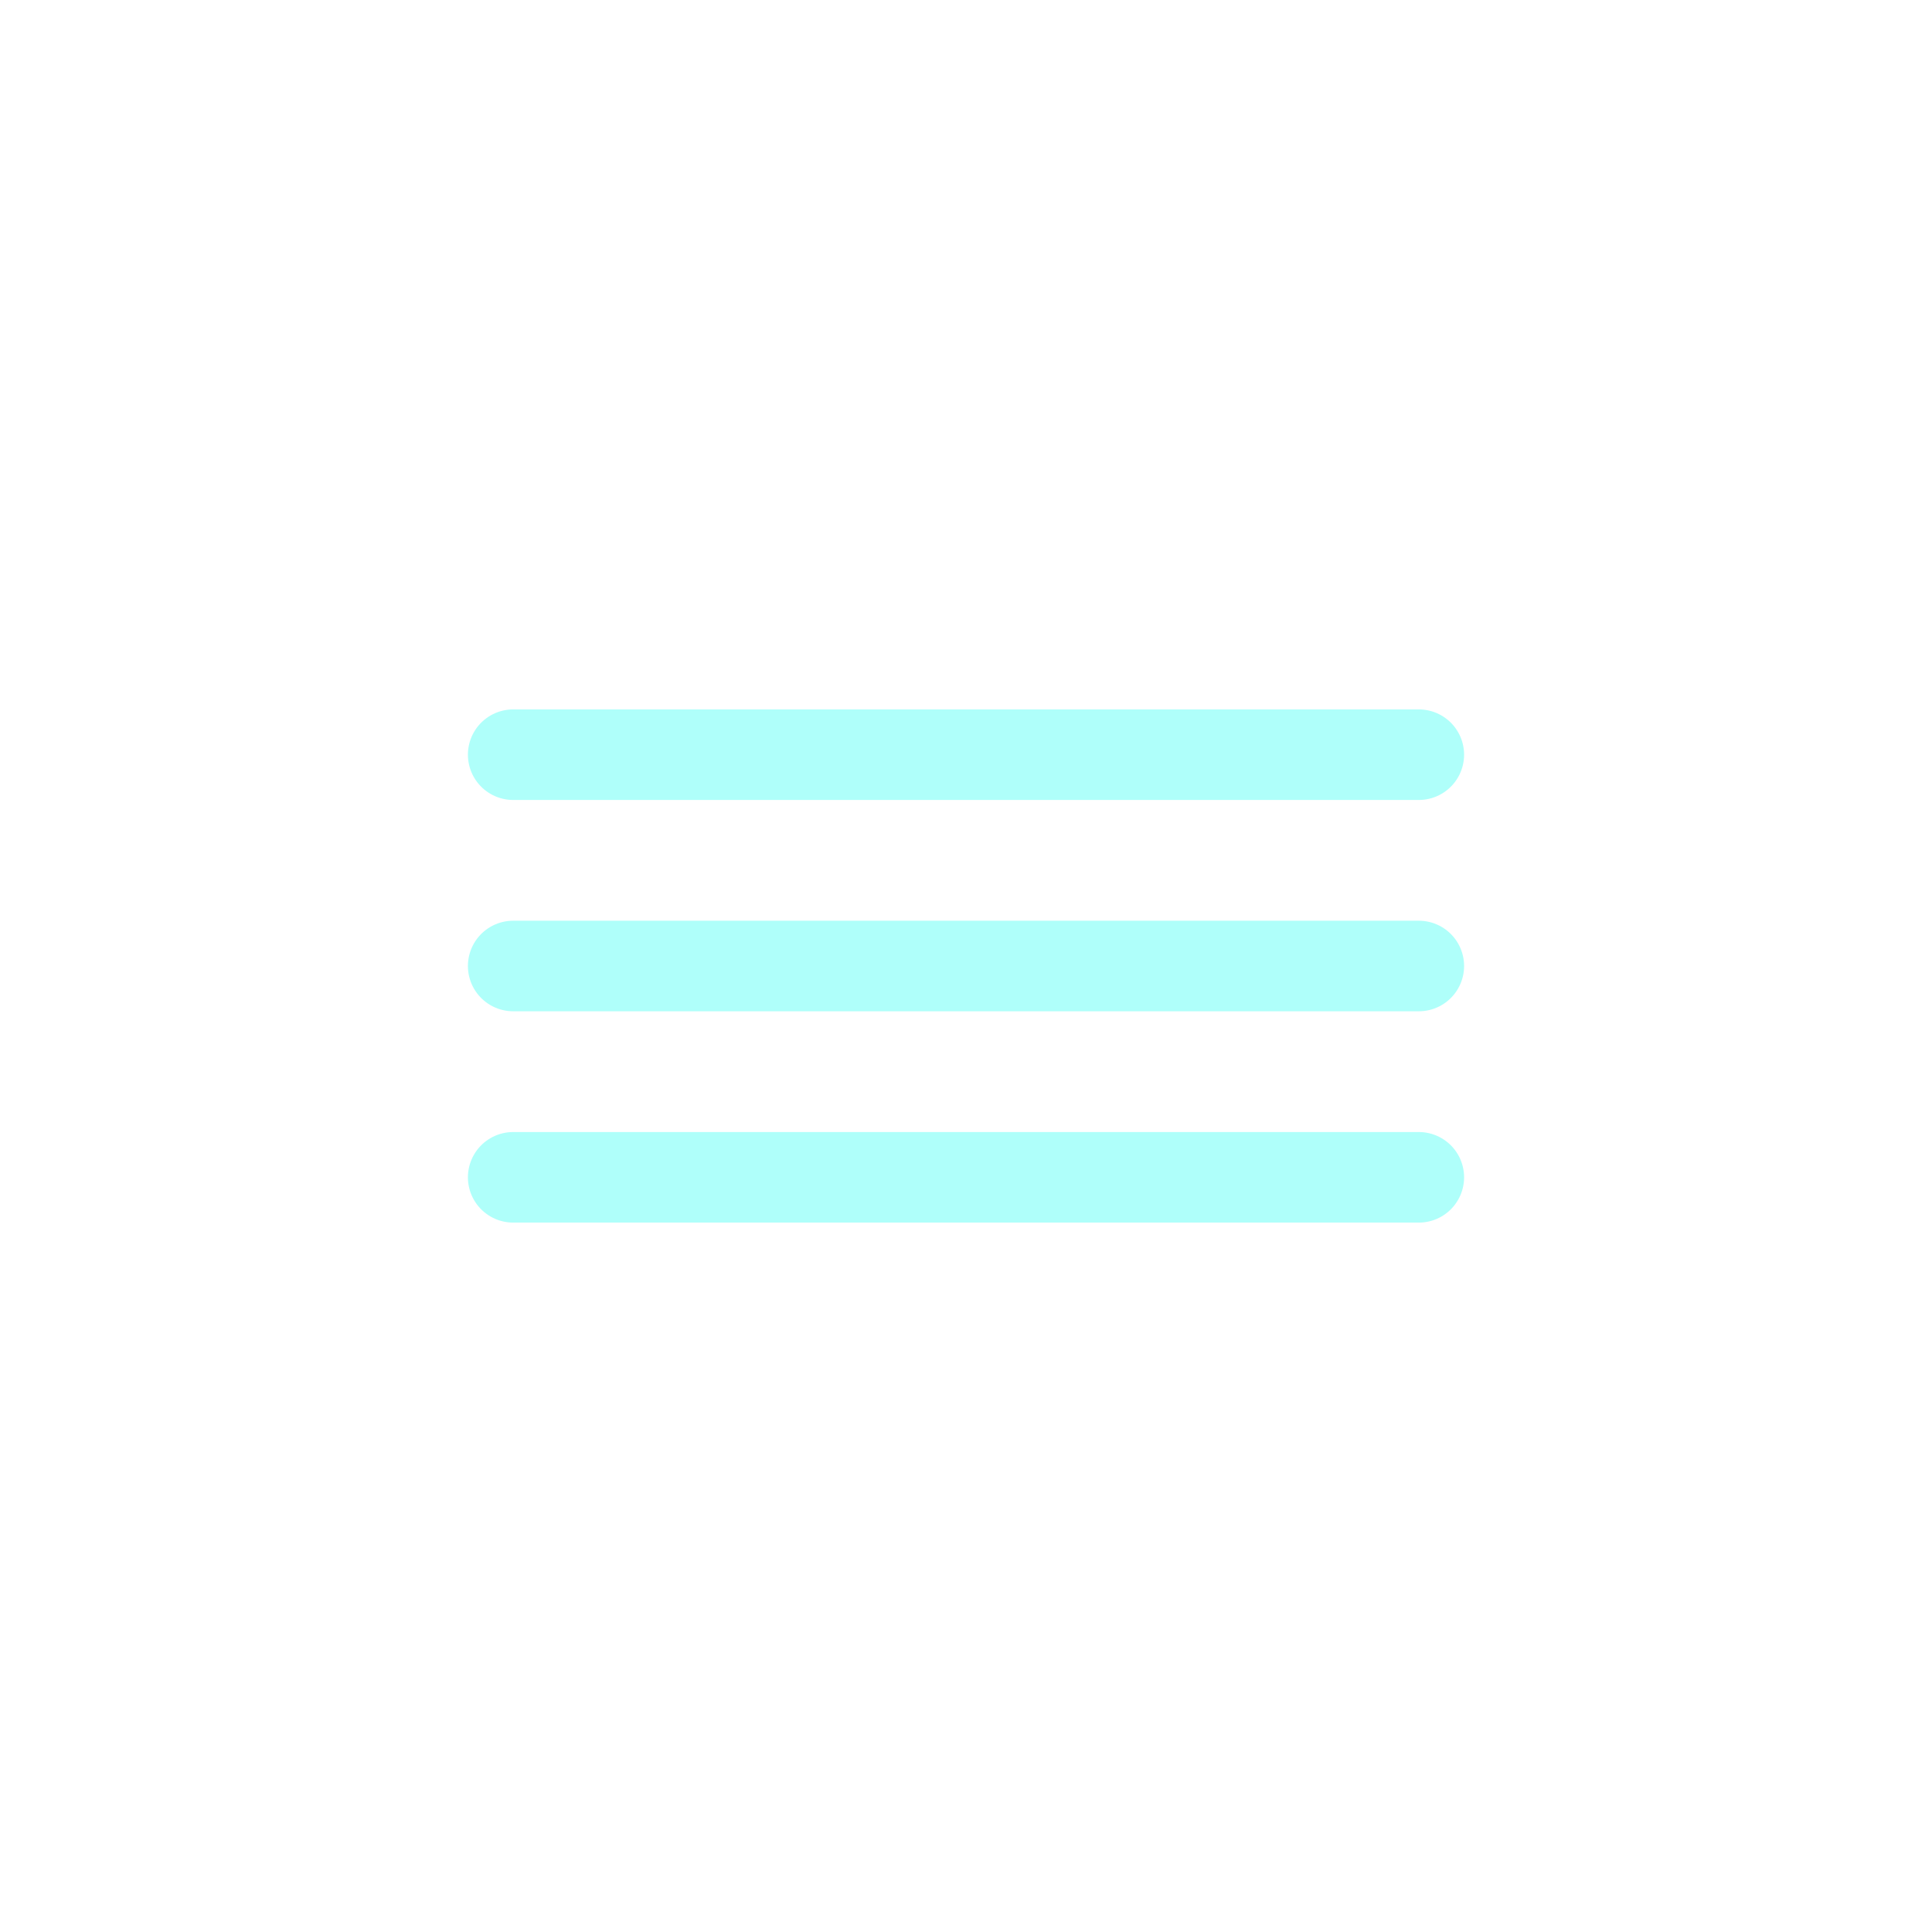
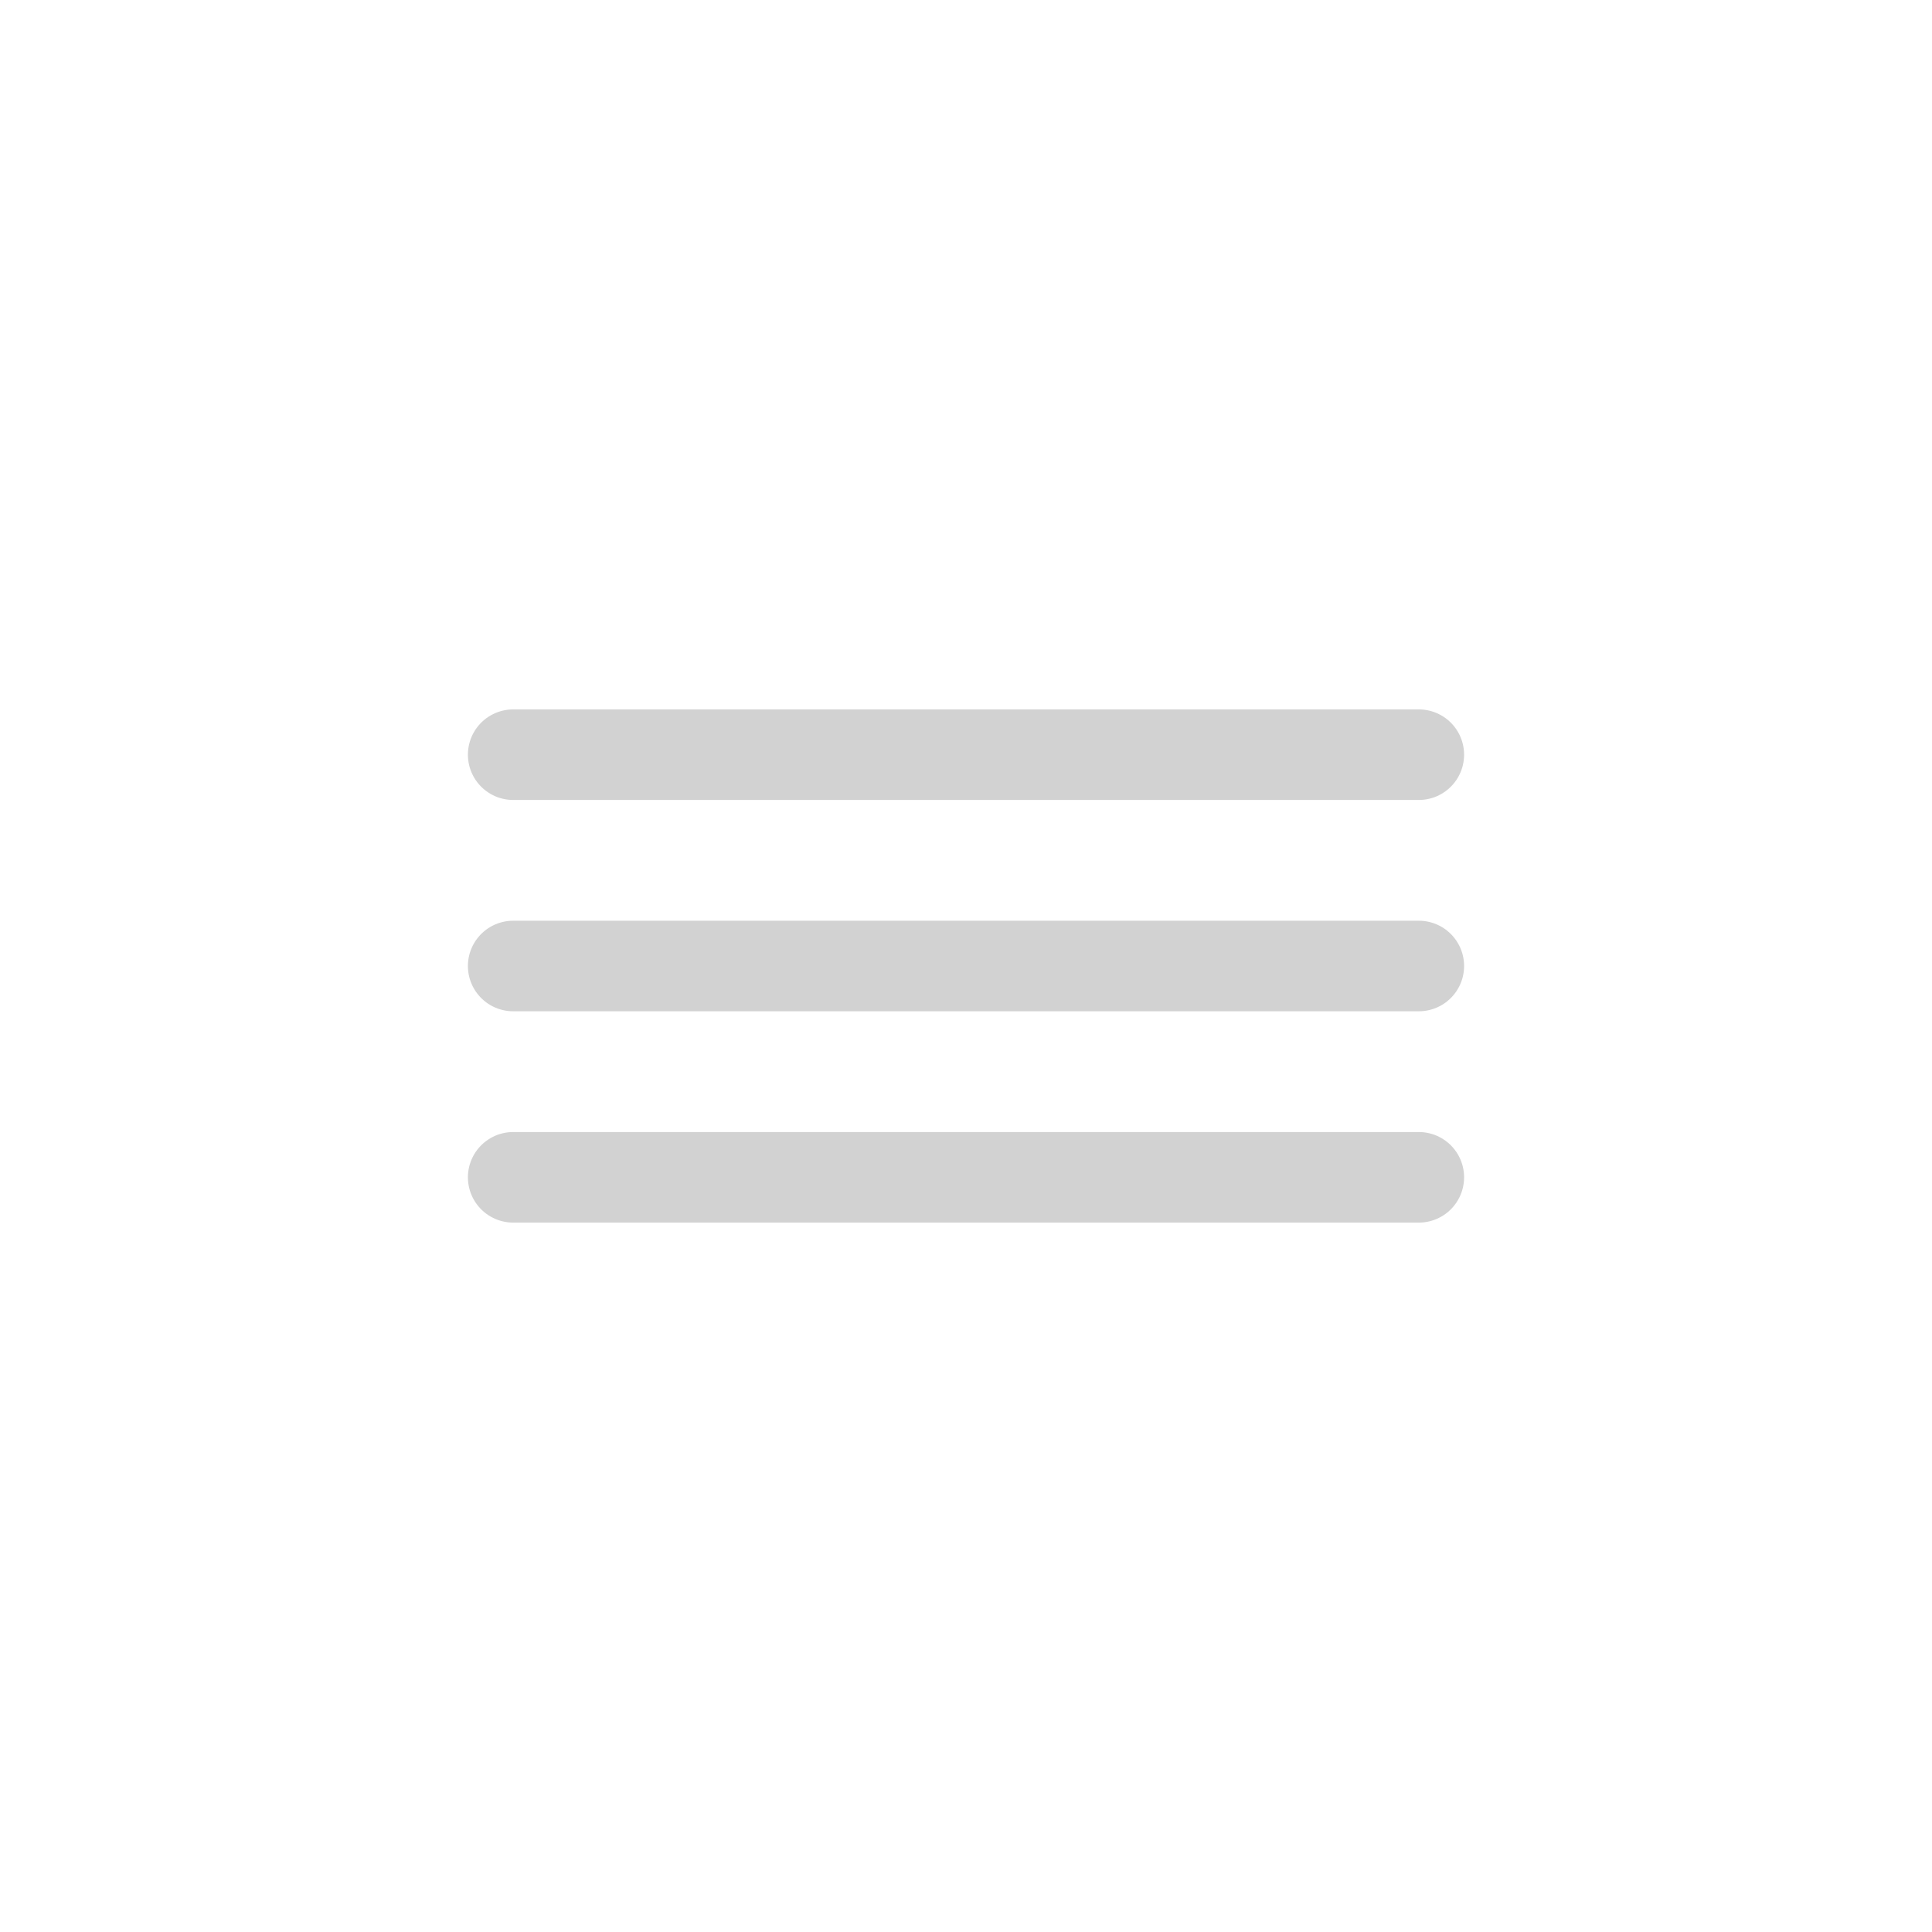
<svg xmlns="http://www.w3.org/2000/svg" viewBox="0 0 64 64">
  <g>
-     <path fill="none" stroke="rgba(175,255,250,1)" stroke-linecap="round" stroke-miterlimit="10" stroke-width="3" d="M17 25h30" />
+     <path fill="none" stroke="rgba(210,210,210,1)" stroke-linecap="round" stroke-miterlimit="10" stroke-width="3" d="M17 25h30" />
    <animateTransform attributeName="transform" begin="0s" dur="5s" repeatCount="indefinite" type="translate" values="-4 0; 4 0; -4 0" />
  </g>
  <g>
-     <path fill="none" stroke="rgba(175,255,250,1)" stroke-linecap="round" stroke-miterlimit="10" stroke-width="3" d="M17 32h30" />
+     <path fill="none" stroke="rgba(210,210,210,1)" stroke-linecap="round" stroke-miterlimit="10" stroke-width="3" d="M17 32h30" />
    <animateTransform attributeName="transform" begin="-2s" dur="5s" repeatCount="indefinite" type="translate" values="-3 0; 3 0; -3 0" />
  </g>
  <g>
-     <path fill="none" stroke="rgba(175,255,250,1)" stroke-linecap="round" stroke-miterlimit="10" stroke-width="3" d="M17 39h30" />
+     <path fill="none" stroke="rgba(210,210,210,1)" stroke-linecap="round" stroke-miterlimit="10" stroke-width="3" d="M17 39h30" />
    <animateTransform attributeName="transform" begin="-4s" dur="5s" repeatCount="indefinite" type="translate" values="-4 0; 4 0; -4 0" />
  </g>
</svg>
